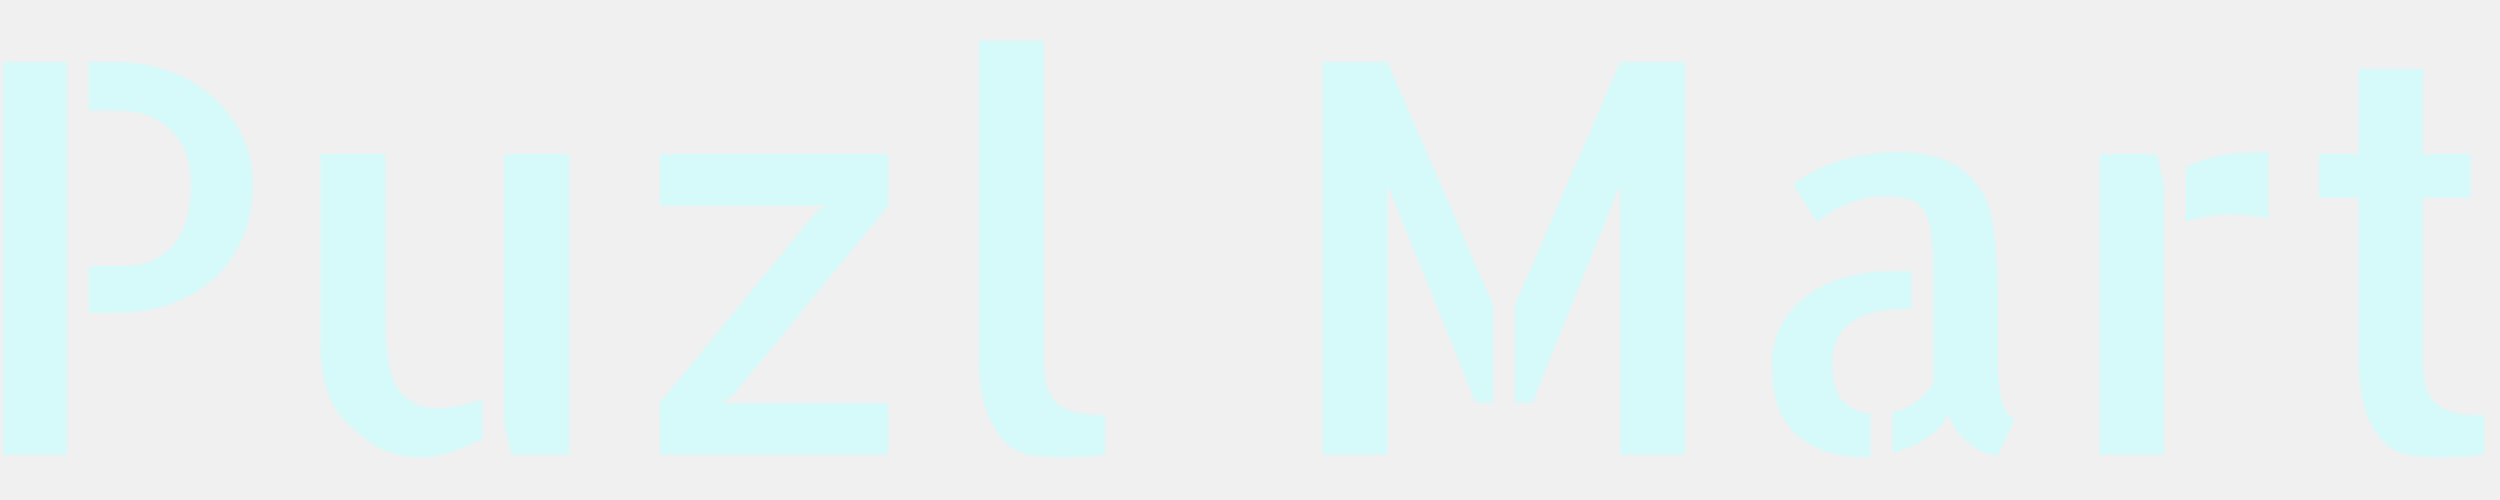
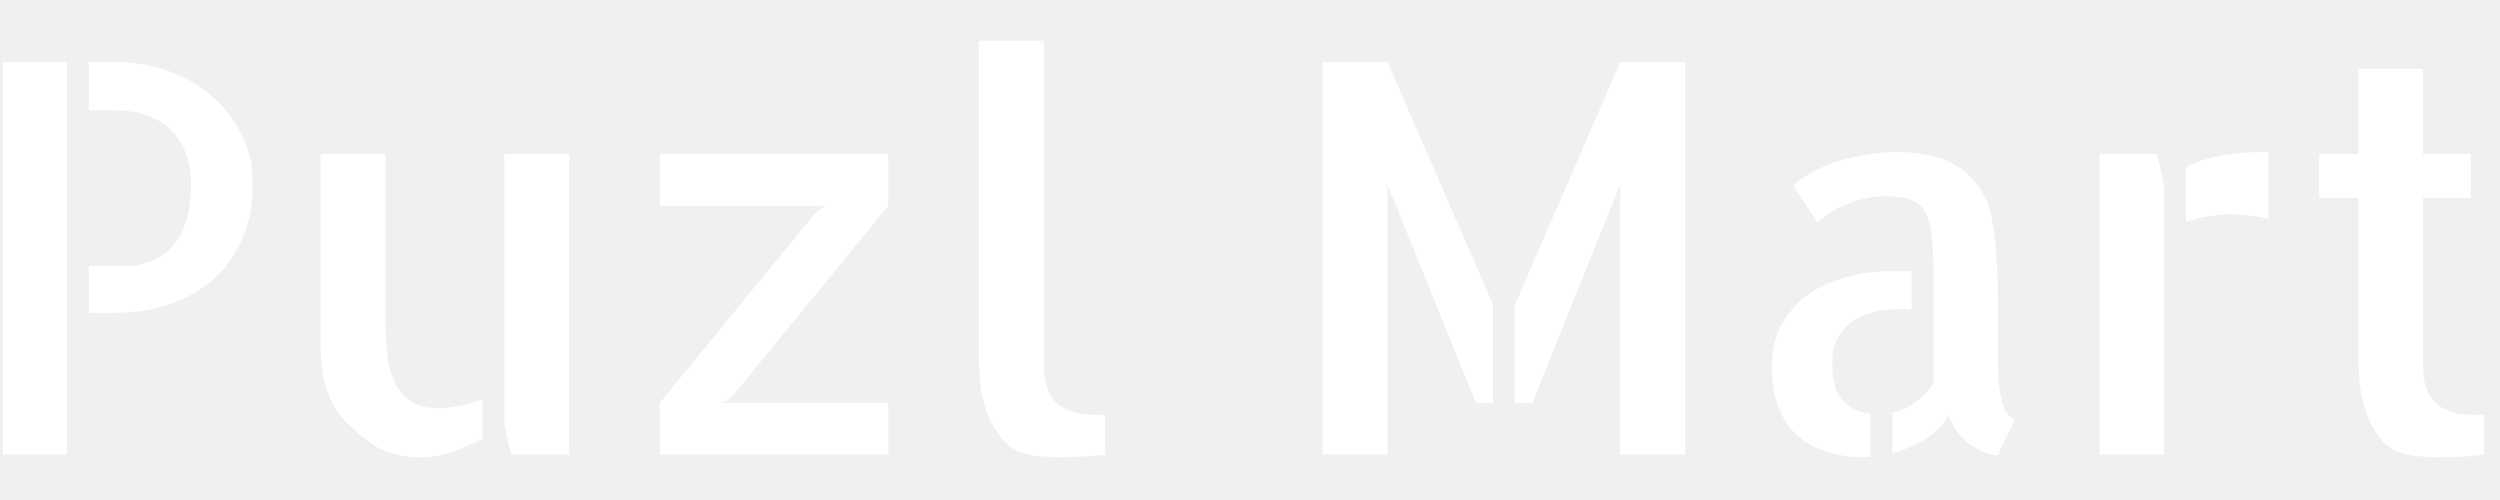
<svg xmlns="http://www.w3.org/2000/svg" width="55" height="11" viewBox="0 0 55 11" fill="none">
-   <path d="M0.066 1.363H1.473V10H0.066V1.363ZM2.551 1.363C2.918 1.363 3.281 1.422 3.641 1.539C4 1.656 4.32 1.832 4.602 2.066C4.891 2.301 5.121 2.586 5.293 2.922C5.473 3.25 5.562 3.621 5.562 4.035C5.562 4.473 5.488 4.871 5.34 5.23C5.191 5.582 4.984 5.879 4.719 6.121C4.453 6.363 4.133 6.551 3.758 6.684C3.383 6.816 2.969 6.883 2.516 6.883H1.953V5.852H2.762C2.934 5.852 3.102 5.824 3.266 5.77C3.438 5.707 3.594 5.609 3.734 5.477C3.875 5.344 3.988 5.16 4.074 4.926C4.16 4.684 4.203 4.387 4.203 4.035C4.203 3.895 4.184 3.734 4.145 3.555C4.105 3.367 4.023 3.191 3.898 3.027C3.781 2.855 3.613 2.715 3.395 2.605C3.176 2.488 2.887 2.43 2.527 2.43H1.953V1.363H2.551ZM8.48 6.988C8.48 7.262 8.492 7.52 8.516 7.762C8.539 7.996 8.59 8.203 8.668 8.383C8.746 8.562 8.863 8.707 9.02 8.816C9.176 8.926 9.383 8.98 9.641 8.98C9.742 8.98 9.887 8.965 10.074 8.934C10.262 8.902 10.441 8.852 10.613 8.781V9.648C10.41 9.758 10.188 9.855 9.945 9.941C9.711 10.02 9.477 10.059 9.242 10.059C9.055 10.059 8.887 10.039 8.738 10C8.59 9.969 8.449 9.918 8.316 9.848C8.191 9.77 8.07 9.684 7.953 9.59C7.836 9.496 7.719 9.391 7.602 9.273C7.469 9.141 7.363 8.988 7.285 8.816C7.207 8.637 7.148 8.453 7.109 8.266C7.078 8.07 7.059 7.875 7.051 7.68C7.051 7.484 7.051 7.293 7.051 7.105V3.391H8.48V6.988ZM12.523 3.391V10H11.246L11.094 9.32V3.391H12.523ZM14.516 3.391H19.543V4.527L16.145 8.676L15.91 8.863H19.543V10H14.516V8.863L17.914 4.715L18.148 4.527H14.516V3.391ZM22.965 7.984C22.965 8.25 23 8.461 23.07 8.617C23.141 8.766 23.238 8.879 23.363 8.957C23.488 9.027 23.629 9.074 23.785 9.098C23.949 9.121 24.125 9.133 24.312 9.133V10C24.211 10.016 24.105 10.027 23.996 10.035C23.91 10.043 23.809 10.047 23.691 10.047C23.574 10.055 23.457 10.059 23.34 10.059C23.223 10.059 23.105 10.055 22.988 10.047C22.871 10.039 22.766 10.027 22.672 10.012C22.406 9.957 22.199 9.84 22.051 9.66C21.902 9.48 21.789 9.281 21.711 9.062C21.633 8.836 21.582 8.617 21.559 8.406C21.543 8.195 21.535 8.031 21.535 7.914V7.773V0.895H22.965V7.984ZM29.094 1.363H30.523L32.844 6.695V8.863H32.469L30.523 4.059V10H29.094V1.363ZM35.645 1.363H37.074V10H35.645V4.059L33.711 8.863H33.324V6.719L35.645 1.363ZM40.309 8.008C40.309 8.359 40.379 8.621 40.52 8.793C40.668 8.965 40.879 9.066 41.152 9.098V10.047C41.121 10.055 41.07 10.059 41 10.059C40.734 10.059 40.477 10.023 40.227 9.953C39.984 9.883 39.77 9.77 39.582 9.613C39.395 9.457 39.246 9.25 39.137 8.992C39.035 8.734 38.984 8.418 38.984 8.043C38.984 7.684 39.059 7.375 39.207 7.117C39.363 6.852 39.559 6.637 39.793 6.473C40.035 6.301 40.309 6.176 40.613 6.098C40.918 6.012 41.227 5.969 41.539 5.969H42.055V6.801H41.797C41.641 6.801 41.477 6.816 41.305 6.848C41.133 6.879 40.973 6.938 40.824 7.023C40.676 7.109 40.551 7.234 40.449 7.398C40.355 7.555 40.309 7.758 40.309 8.008ZM43.953 8.043C43.953 8.105 43.957 8.199 43.965 8.324C43.973 8.441 43.988 8.562 44.012 8.688C44.035 8.812 44.07 8.926 44.117 9.027C44.172 9.129 44.242 9.195 44.328 9.227L43.953 10.012C43.852 10.012 43.742 9.988 43.625 9.941C43.516 9.895 43.406 9.828 43.297 9.742C43.195 9.656 43.105 9.562 43.027 9.461C42.957 9.352 42.902 9.234 42.863 9.109C42.785 9.305 42.629 9.48 42.395 9.637C42.168 9.785 41.914 9.895 41.633 9.965V9.074C41.82 9.035 41.988 8.961 42.137 8.852C42.293 8.734 42.426 8.598 42.535 8.441V5.969C42.535 5.586 42.516 5.281 42.477 5.055C42.438 4.828 42.371 4.664 42.277 4.562C42.184 4.453 42.066 4.387 41.926 4.363C41.793 4.332 41.633 4.316 41.445 4.316C41.273 4.316 41.109 4.34 40.953 4.387C40.805 4.426 40.664 4.477 40.531 4.539C40.406 4.594 40.293 4.656 40.191 4.727C40.098 4.797 40.027 4.852 39.98 4.891L39.453 4.082C39.531 3.996 39.648 3.91 39.805 3.824C39.961 3.73 40.141 3.648 40.344 3.578C40.547 3.508 40.766 3.453 41 3.414C41.242 3.367 41.492 3.344 41.75 3.344C41.984 3.344 42.211 3.367 42.43 3.414C42.656 3.461 42.859 3.539 43.039 3.648C43.227 3.758 43.387 3.906 43.52 4.094C43.66 4.273 43.758 4.5 43.812 4.773C43.867 5.047 43.902 5.324 43.918 5.605C43.941 5.879 43.953 6.152 43.953 6.426V7.949V8.043ZM47.457 3.391L47.609 4.07V7.656V7.68V10H46.191V3.391H47.457ZM48.09 3.684C48.285 3.574 48.52 3.492 48.793 3.438C49.066 3.375 49.438 3.344 49.906 3.344V4.82C49.688 4.758 49.422 4.723 49.109 4.715C48.938 4.715 48.762 4.73 48.582 4.762C48.41 4.785 48.246 4.824 48.09 4.879V3.684ZM53.305 7.996C53.305 8.262 53.34 8.469 53.41 8.617C53.48 8.766 53.578 8.879 53.703 8.957C53.836 9.035 53.98 9.086 54.137 9.109C54.301 9.125 54.473 9.133 54.652 9.133V10C54.551 10.016 54.449 10.027 54.348 10.035C54.262 10.043 54.156 10.047 54.031 10.047C53.914 10.055 53.797 10.059 53.68 10.059C53.562 10.059 53.441 10.055 53.316 10.047C53.199 10.039 53.098 10.027 53.012 10.012C52.746 9.965 52.539 9.852 52.391 9.672C52.242 9.484 52.129 9.281 52.051 9.062C51.98 8.836 51.934 8.617 51.91 8.406C51.895 8.195 51.887 8.031 51.887 7.914V4.352H51.02V3.391H51.887V1.516H53.305V3.391H54.359V4.352H53.305V7.996Z" fill="#d6f9f9" />
+   <path d="M0.066 1.363H1.473V10H0.066V1.363ZM2.551 1.363C2.918 1.363 3.281 1.422 3.641 1.539C4 1.656 4.32 1.832 4.602 2.066C4.891 2.301 5.121 2.586 5.293 2.922C5.473 3.25 5.562 3.621 5.562 4.035C5.562 4.473 5.488 4.871 5.34 5.23C5.191 5.582 4.984 5.879 4.719 6.121C4.453 6.363 4.133 6.551 3.758 6.684C3.383 6.816 2.969 6.883 2.516 6.883H1.953V5.852H2.762C2.934 5.852 3.102 5.824 3.266 5.77C3.438 5.707 3.594 5.609 3.734 5.477C3.875 5.344 3.988 5.16 4.074 4.926C4.16 4.684 4.203 4.387 4.203 4.035C4.203 3.895 4.184 3.734 4.145 3.555C4.105 3.367 4.023 3.191 3.898 3.027C3.781 2.855 3.613 2.715 3.395 2.605C3.176 2.488 2.887 2.43 2.527 2.43H1.953V1.363H2.551ZM8.48 6.988C8.48 7.262 8.492 7.52 8.516 7.762C8.539 7.996 8.59 8.203 8.668 8.383C8.746 8.562 8.863 8.707 9.02 8.816C9.176 8.926 9.383 8.98 9.641 8.98C9.742 8.98 9.887 8.965 10.074 8.934C10.262 8.902 10.441 8.852 10.613 8.781V9.648C10.41 9.758 10.188 9.855 9.945 9.941C9.711 10.02 9.477 10.059 9.242 10.059C9.055 10.059 8.887 10.039 8.738 10C8.59 9.969 8.449 9.918 8.316 9.848C8.191 9.77 8.07 9.684 7.953 9.59C7.836 9.496 7.719 9.391 7.602 9.273C7.469 9.141 7.363 8.988 7.285 8.816C7.207 8.637 7.148 8.453 7.109 8.266C7.078 8.07 7.059 7.875 7.051 7.68C7.051 7.484 7.051 7.293 7.051 7.105V3.391H8.48V6.988ZM12.523 3.391V10H11.246L11.094 9.32V3.391H12.523ZM14.516 3.391H19.543V4.527L16.145 8.676L15.91 8.863H19.543V10H14.516V8.863L17.914 4.715L18.148 4.527H14.516V3.391ZM22.965 7.984C22.965 8.25 23 8.461 23.07 8.617C23.141 8.766 23.238 8.879 23.363 8.957C23.488 9.027 23.629 9.074 23.785 9.098C23.949 9.121 24.125 9.133 24.312 9.133V10C24.211 10.016 24.105 10.027 23.996 10.035C23.91 10.043 23.809 10.047 23.691 10.047C23.574 10.055 23.457 10.059 23.34 10.059C23.223 10.059 23.105 10.055 22.988 10.047C22.871 10.039 22.766 10.027 22.672 10.012C22.406 9.957 22.199 9.84 22.051 9.66C21.902 9.48 21.789 9.281 21.711 9.062C21.633 8.836 21.582 8.617 21.559 8.406C21.543 8.195 21.535 8.031 21.535 7.914V7.773V0.895H22.965V7.984ZM29.094 1.363H30.523L32.844 6.695V8.863H32.469L30.523 4.059V10H29.094V1.363ZM35.645 1.363H37.074V10H35.645V4.059L33.711 8.863H33.324V6.719L35.645 1.363ZM40.309 8.008C40.309 8.359 40.379 8.621 40.52 8.793C40.668 8.965 40.879 9.066 41.152 9.098V10.047C41.121 10.055 41.07 10.059 41 10.059C40.734 10.059 40.477 10.023 40.227 9.953C39.984 9.883 39.77 9.77 39.582 9.613C39.395 9.457 39.246 9.25 39.137 8.992C39.035 8.734 38.984 8.418 38.984 8.043C38.984 7.684 39.059 7.375 39.207 7.117C39.363 6.852 39.559 6.637 39.793 6.473C40.035 6.301 40.309 6.176 40.613 6.098C40.918 6.012 41.227 5.969 41.539 5.969H42.055V6.801H41.797C41.641 6.801 41.477 6.816 41.305 6.848C41.133 6.879 40.973 6.938 40.824 7.023C40.676 7.109 40.551 7.234 40.449 7.398C40.355 7.555 40.309 7.758 40.309 8.008ZM43.953 8.043C43.953 8.105 43.957 8.199 43.965 8.324C43.973 8.441 43.988 8.562 44.012 8.688C44.035 8.812 44.07 8.926 44.117 9.027C44.172 9.129 44.242 9.195 44.328 9.227L43.953 10.012C43.852 10.012 43.742 9.988 43.625 9.941C43.516 9.895 43.406 9.828 43.297 9.742C43.195 9.656 43.105 9.562 43.027 9.461C42.957 9.352 42.902 9.234 42.863 9.109C42.785 9.305 42.629 9.48 42.395 9.637C42.168 9.785 41.914 9.895 41.633 9.965V9.074C41.82 9.035 41.988 8.961 42.137 8.852C42.293 8.734 42.426 8.598 42.535 8.441V5.969C42.535 5.586 42.516 5.281 42.477 5.055C42.438 4.828 42.371 4.664 42.277 4.562C42.184 4.453 42.066 4.387 41.926 4.363C41.793 4.332 41.633 4.316 41.445 4.316C41.273 4.316 41.109 4.34 40.953 4.387C40.805 4.426 40.664 4.477 40.531 4.539C40.406 4.594 40.293 4.656 40.191 4.727C40.098 4.797 40.027 4.852 39.98 4.891L39.453 4.082C39.531 3.996 39.648 3.91 39.805 3.824C39.961 3.73 40.141 3.648 40.344 3.578C40.547 3.508 40.766 3.453 41 3.414C41.242 3.367 41.492 3.344 41.75 3.344C41.984 3.344 42.211 3.367 42.43 3.414C42.656 3.461 42.859 3.539 43.039 3.648C43.227 3.758 43.387 3.906 43.52 4.094C43.66 4.273 43.758 4.5 43.812 4.773C43.867 5.047 43.902 5.324 43.918 5.605C43.941 5.879 43.953 6.152 43.953 6.426V7.949V8.043ZM47.457 3.391L47.609 4.07V7.656V7.68V10H46.191V3.391H47.457ZM48.09 3.684C48.285 3.574 48.52 3.492 48.793 3.438C49.066 3.375 49.438 3.344 49.906 3.344V4.82C49.688 4.758 49.422 4.723 49.109 4.715C48.938 4.715 48.762 4.73 48.582 4.762C48.41 4.785 48.246 4.824 48.09 4.879V3.684ZM53.305 7.996C53.305 8.262 53.34 8.469 53.41 8.617C53.48 8.766 53.578 8.879 53.703 8.957C53.836 9.035 53.98 9.086 54.137 9.109C54.301 9.125 54.473 9.133 54.652 9.133V10C54.551 10.016 54.449 10.027 54.348 10.035C54.262 10.043 54.156 10.047 54.031 10.047C53.914 10.055 53.797 10.059 53.68 10.059C53.562 10.059 53.441 10.055 53.316 10.047C53.199 10.039 53.098 10.027 53.012 10.012C52.746 9.965 52.539 9.852 52.391 9.672C52.242 9.484 52.129 9.281 52.051 9.062C51.98 8.836 51.934 8.617 51.91 8.406C51.895 8.195 51.887 8.031 51.887 7.914V4.352H51.02V3.391H51.887V1.516H53.305V3.391H54.359V4.352H53.305V7.996Z" fill="white" />
</svg>
